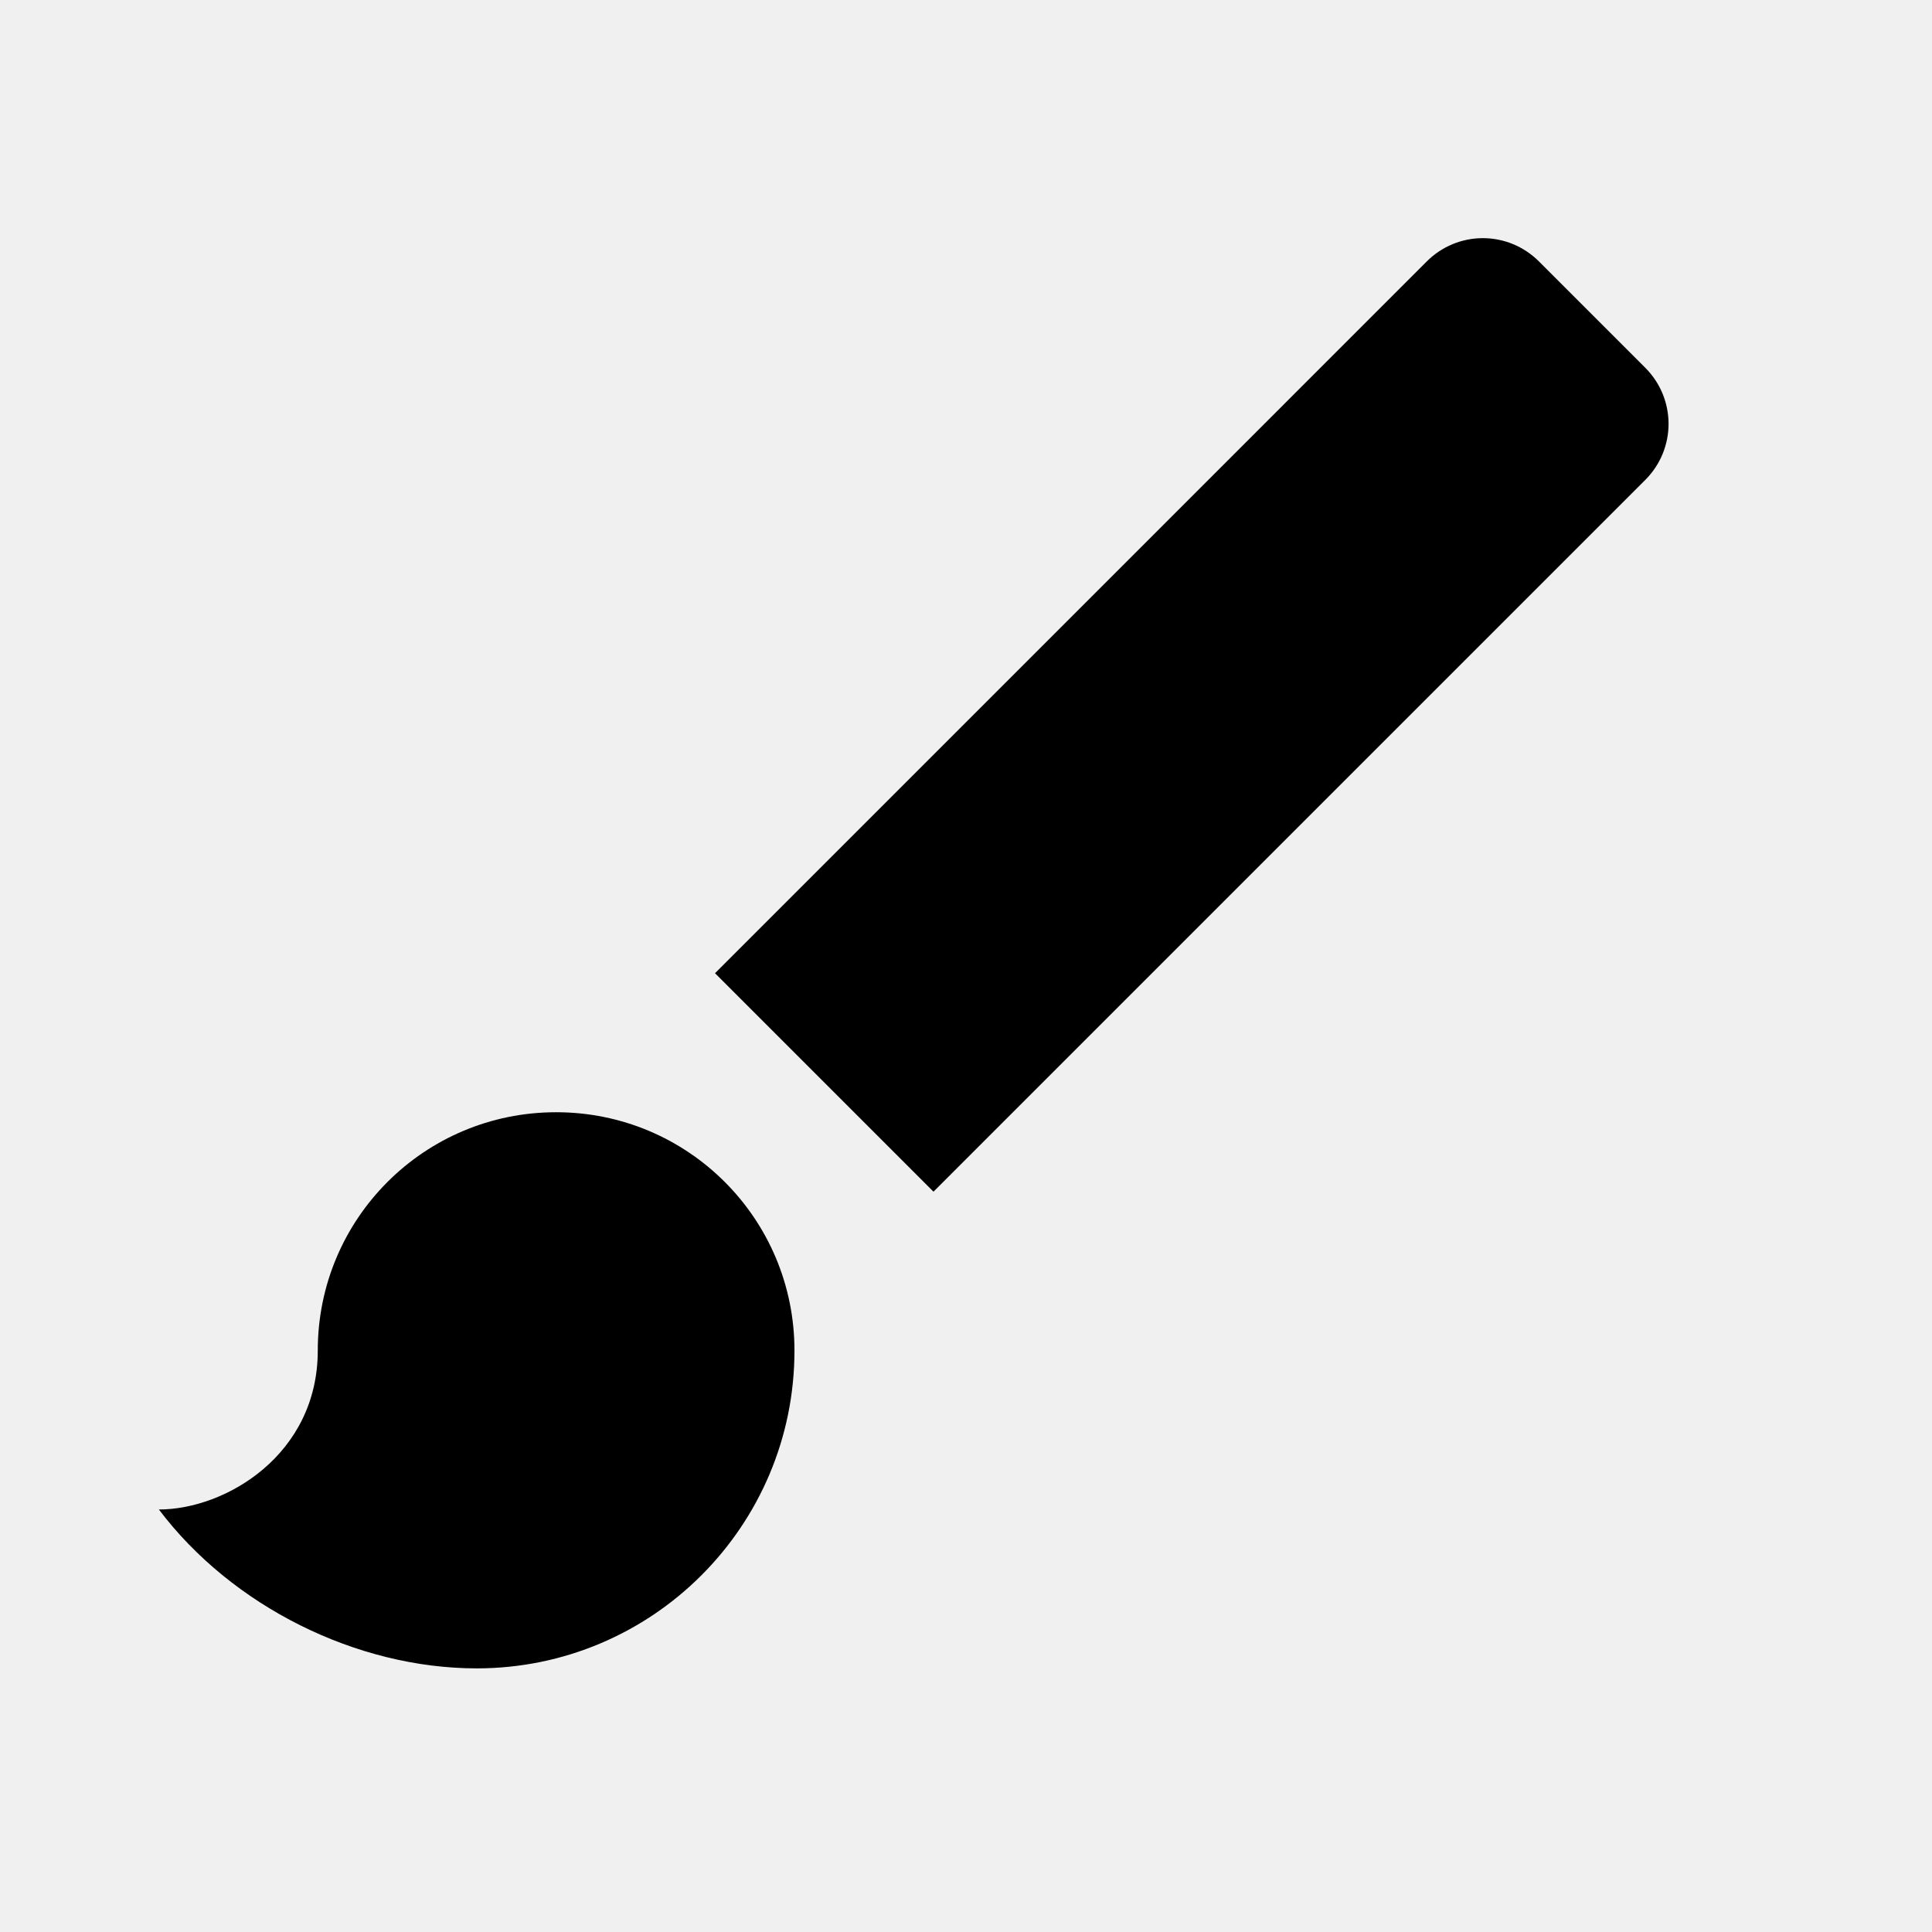
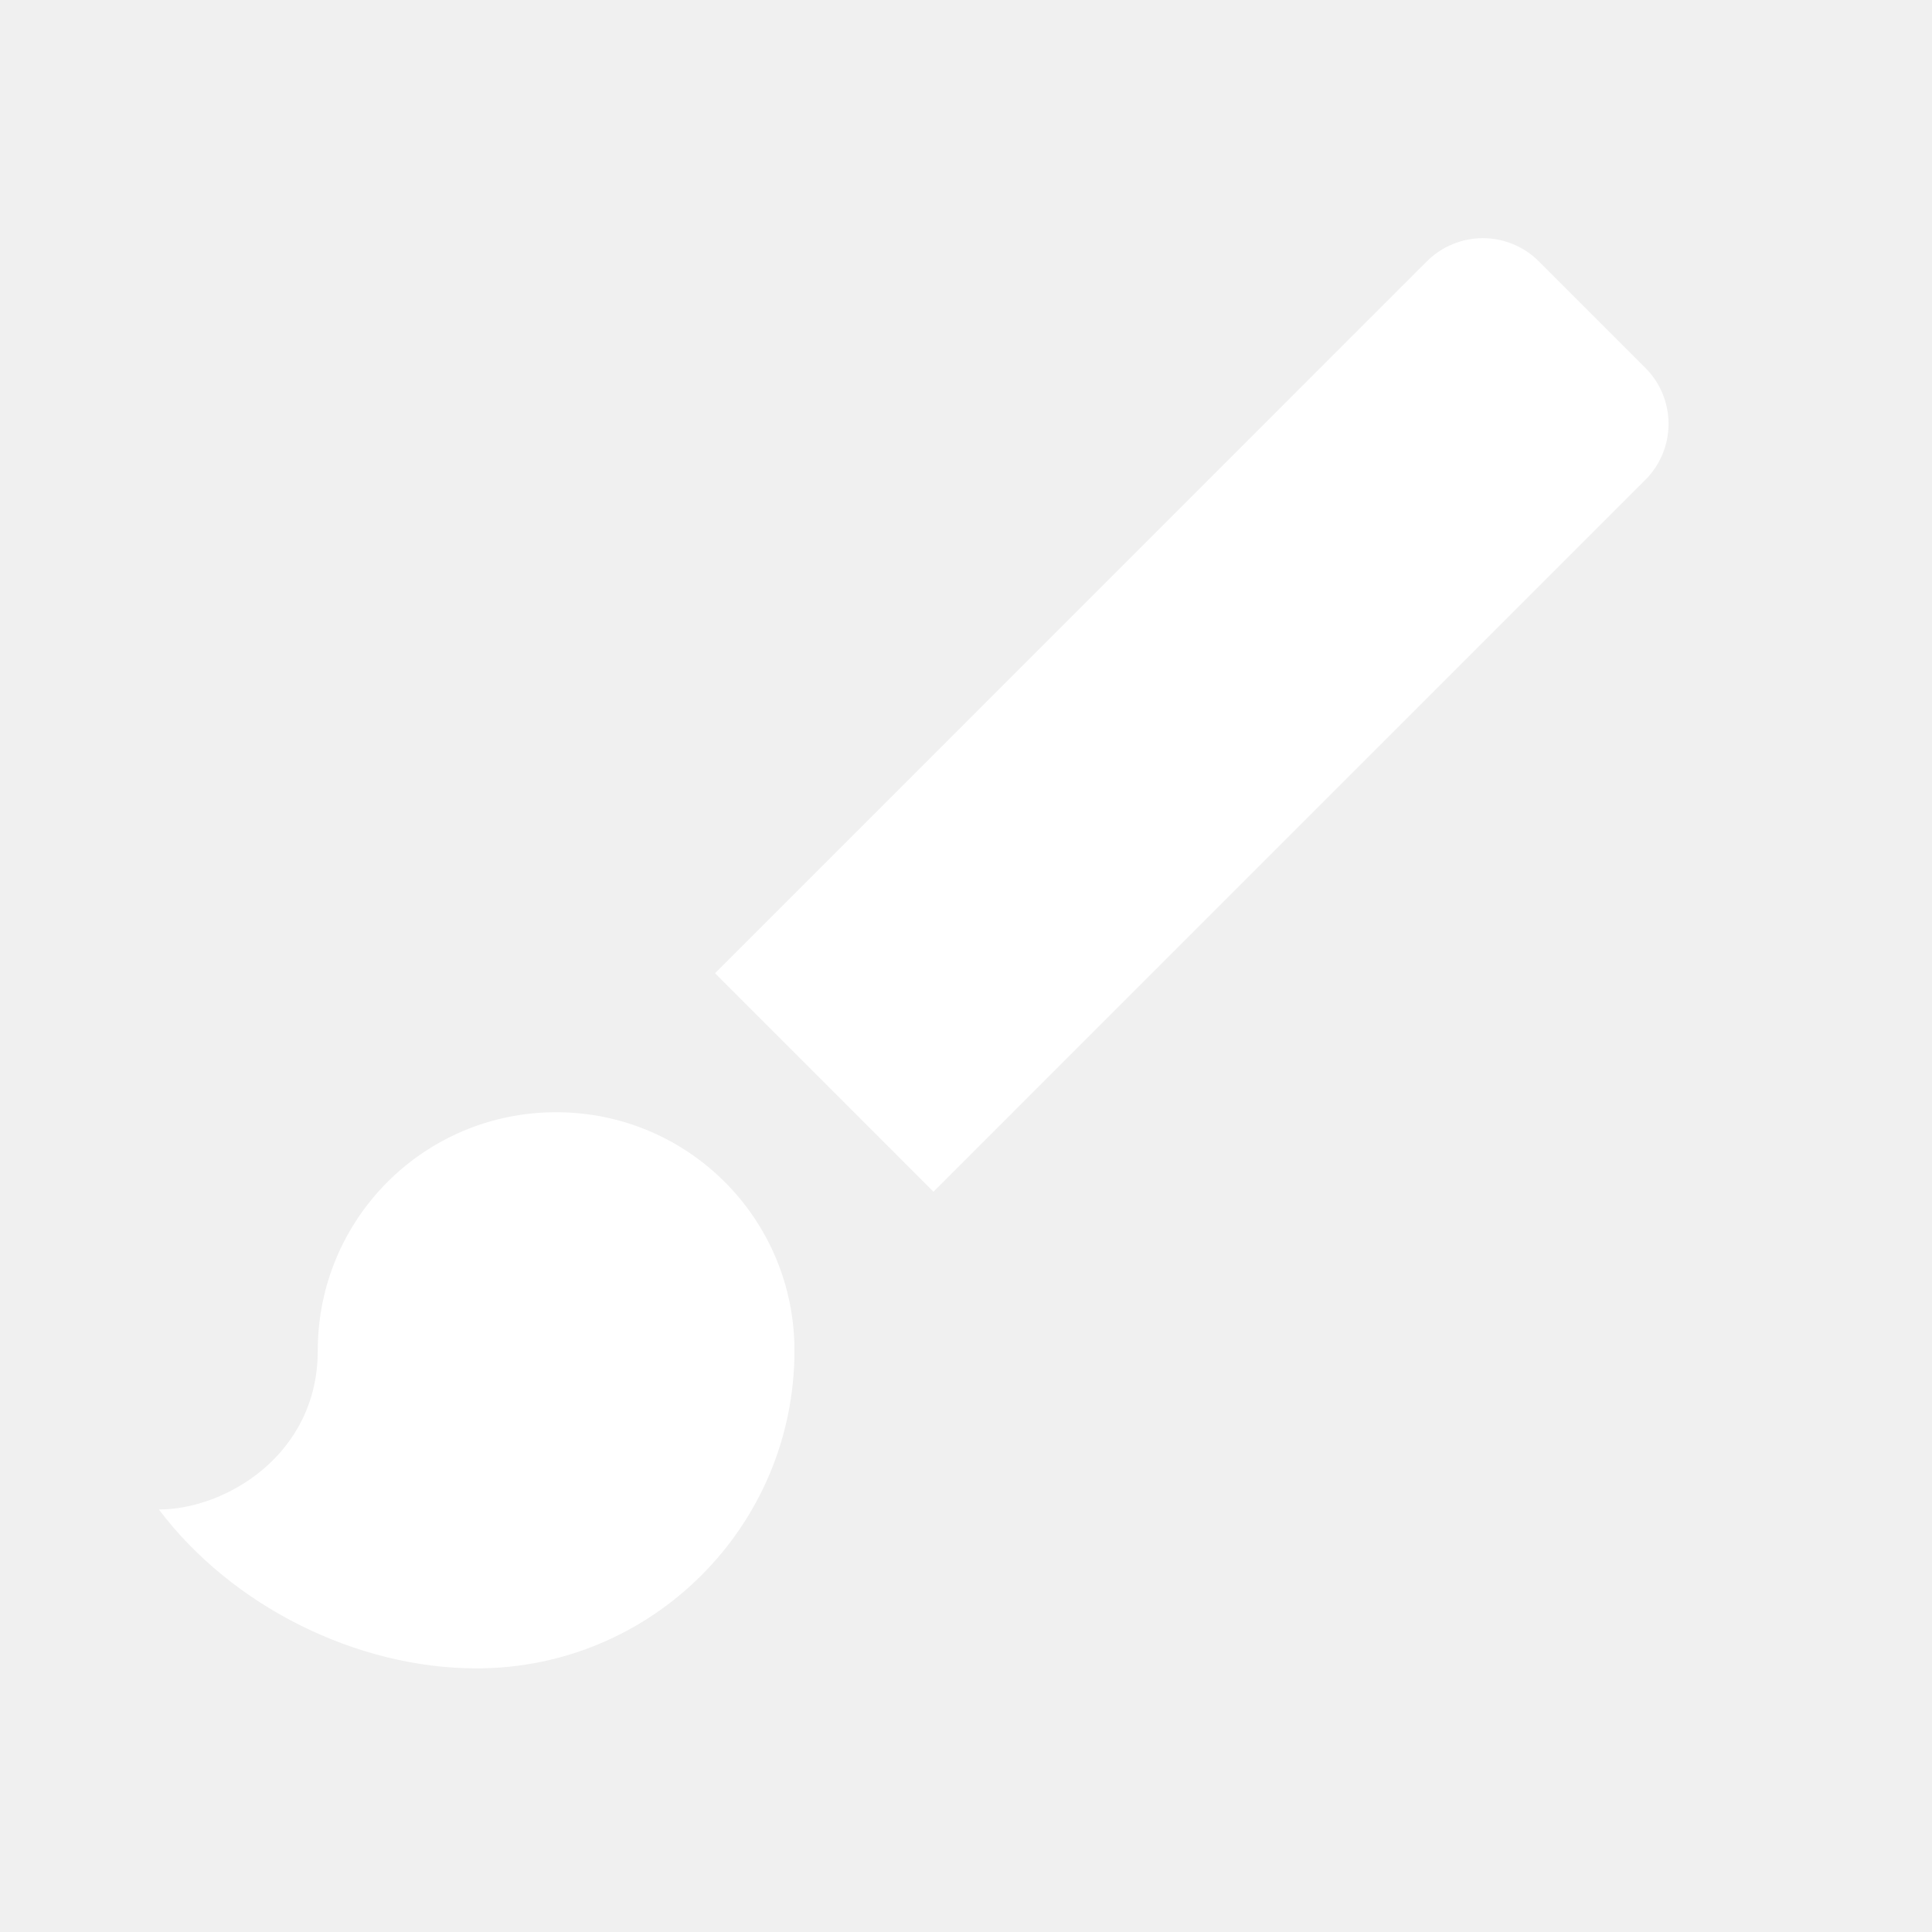
<svg xmlns="http://www.w3.org/2000/svg" width="42" height="42" viewBox="0 0 42 42" fill="none">
-   <path d="M12.09 24.179C9.223 24.179 6.908 26.493 6.908 29.36C6.908 31.623 4.905 32.815 3.454 32.815C5.043 34.922 7.755 36.269 10.363 36.269C14.179 36.269 17.271 33.177 17.271 29.36C17.271 26.493 14.957 24.179 12.09 24.179ZM35.768 7.996L33.454 5.682C33.294 5.522 33.104 5.395 32.895 5.308C32.686 5.222 32.462 5.177 32.236 5.177C32.01 5.177 31.786 5.222 31.577 5.308C31.368 5.395 31.178 5.522 31.018 5.682L15.544 21.157L20.293 25.906L35.768 10.432C35.928 10.272 36.055 10.082 36.142 9.873C36.228 9.664 36.273 9.44 36.273 9.214C36.273 8.988 36.228 8.764 36.142 8.555C36.055 8.346 35.928 8.156 35.768 7.996Z" fill="black" />
+   <path d="M12.089 24.179C9.223 24.179 6.908 26.494 6.908 29.361C6.908 31.623 4.905 32.815 3.454 32.815C5.043 34.922 7.755 36.269 10.362 36.269C14.179 36.269 17.271 33.178 17.271 29.361C17.271 26.494 14.957 24.179 12.089 24.179ZM35.768 7.997L33.453 5.682C33.294 5.522 33.104 5.395 32.895 5.309C32.686 5.222 32.462 5.177 32.236 5.177C32.01 5.177 31.786 5.222 31.577 5.309C31.368 5.395 31.178 5.522 31.018 5.682L15.544 21.157L20.293 25.907L35.768 10.432C35.928 10.272 36.055 10.082 36.142 9.873C36.228 9.664 36.273 9.44 36.273 9.214C36.273 8.988 36.228 8.764 36.142 8.555C36.055 8.346 35.928 8.156 35.768 7.997Z" fill="white" />
</svg>
